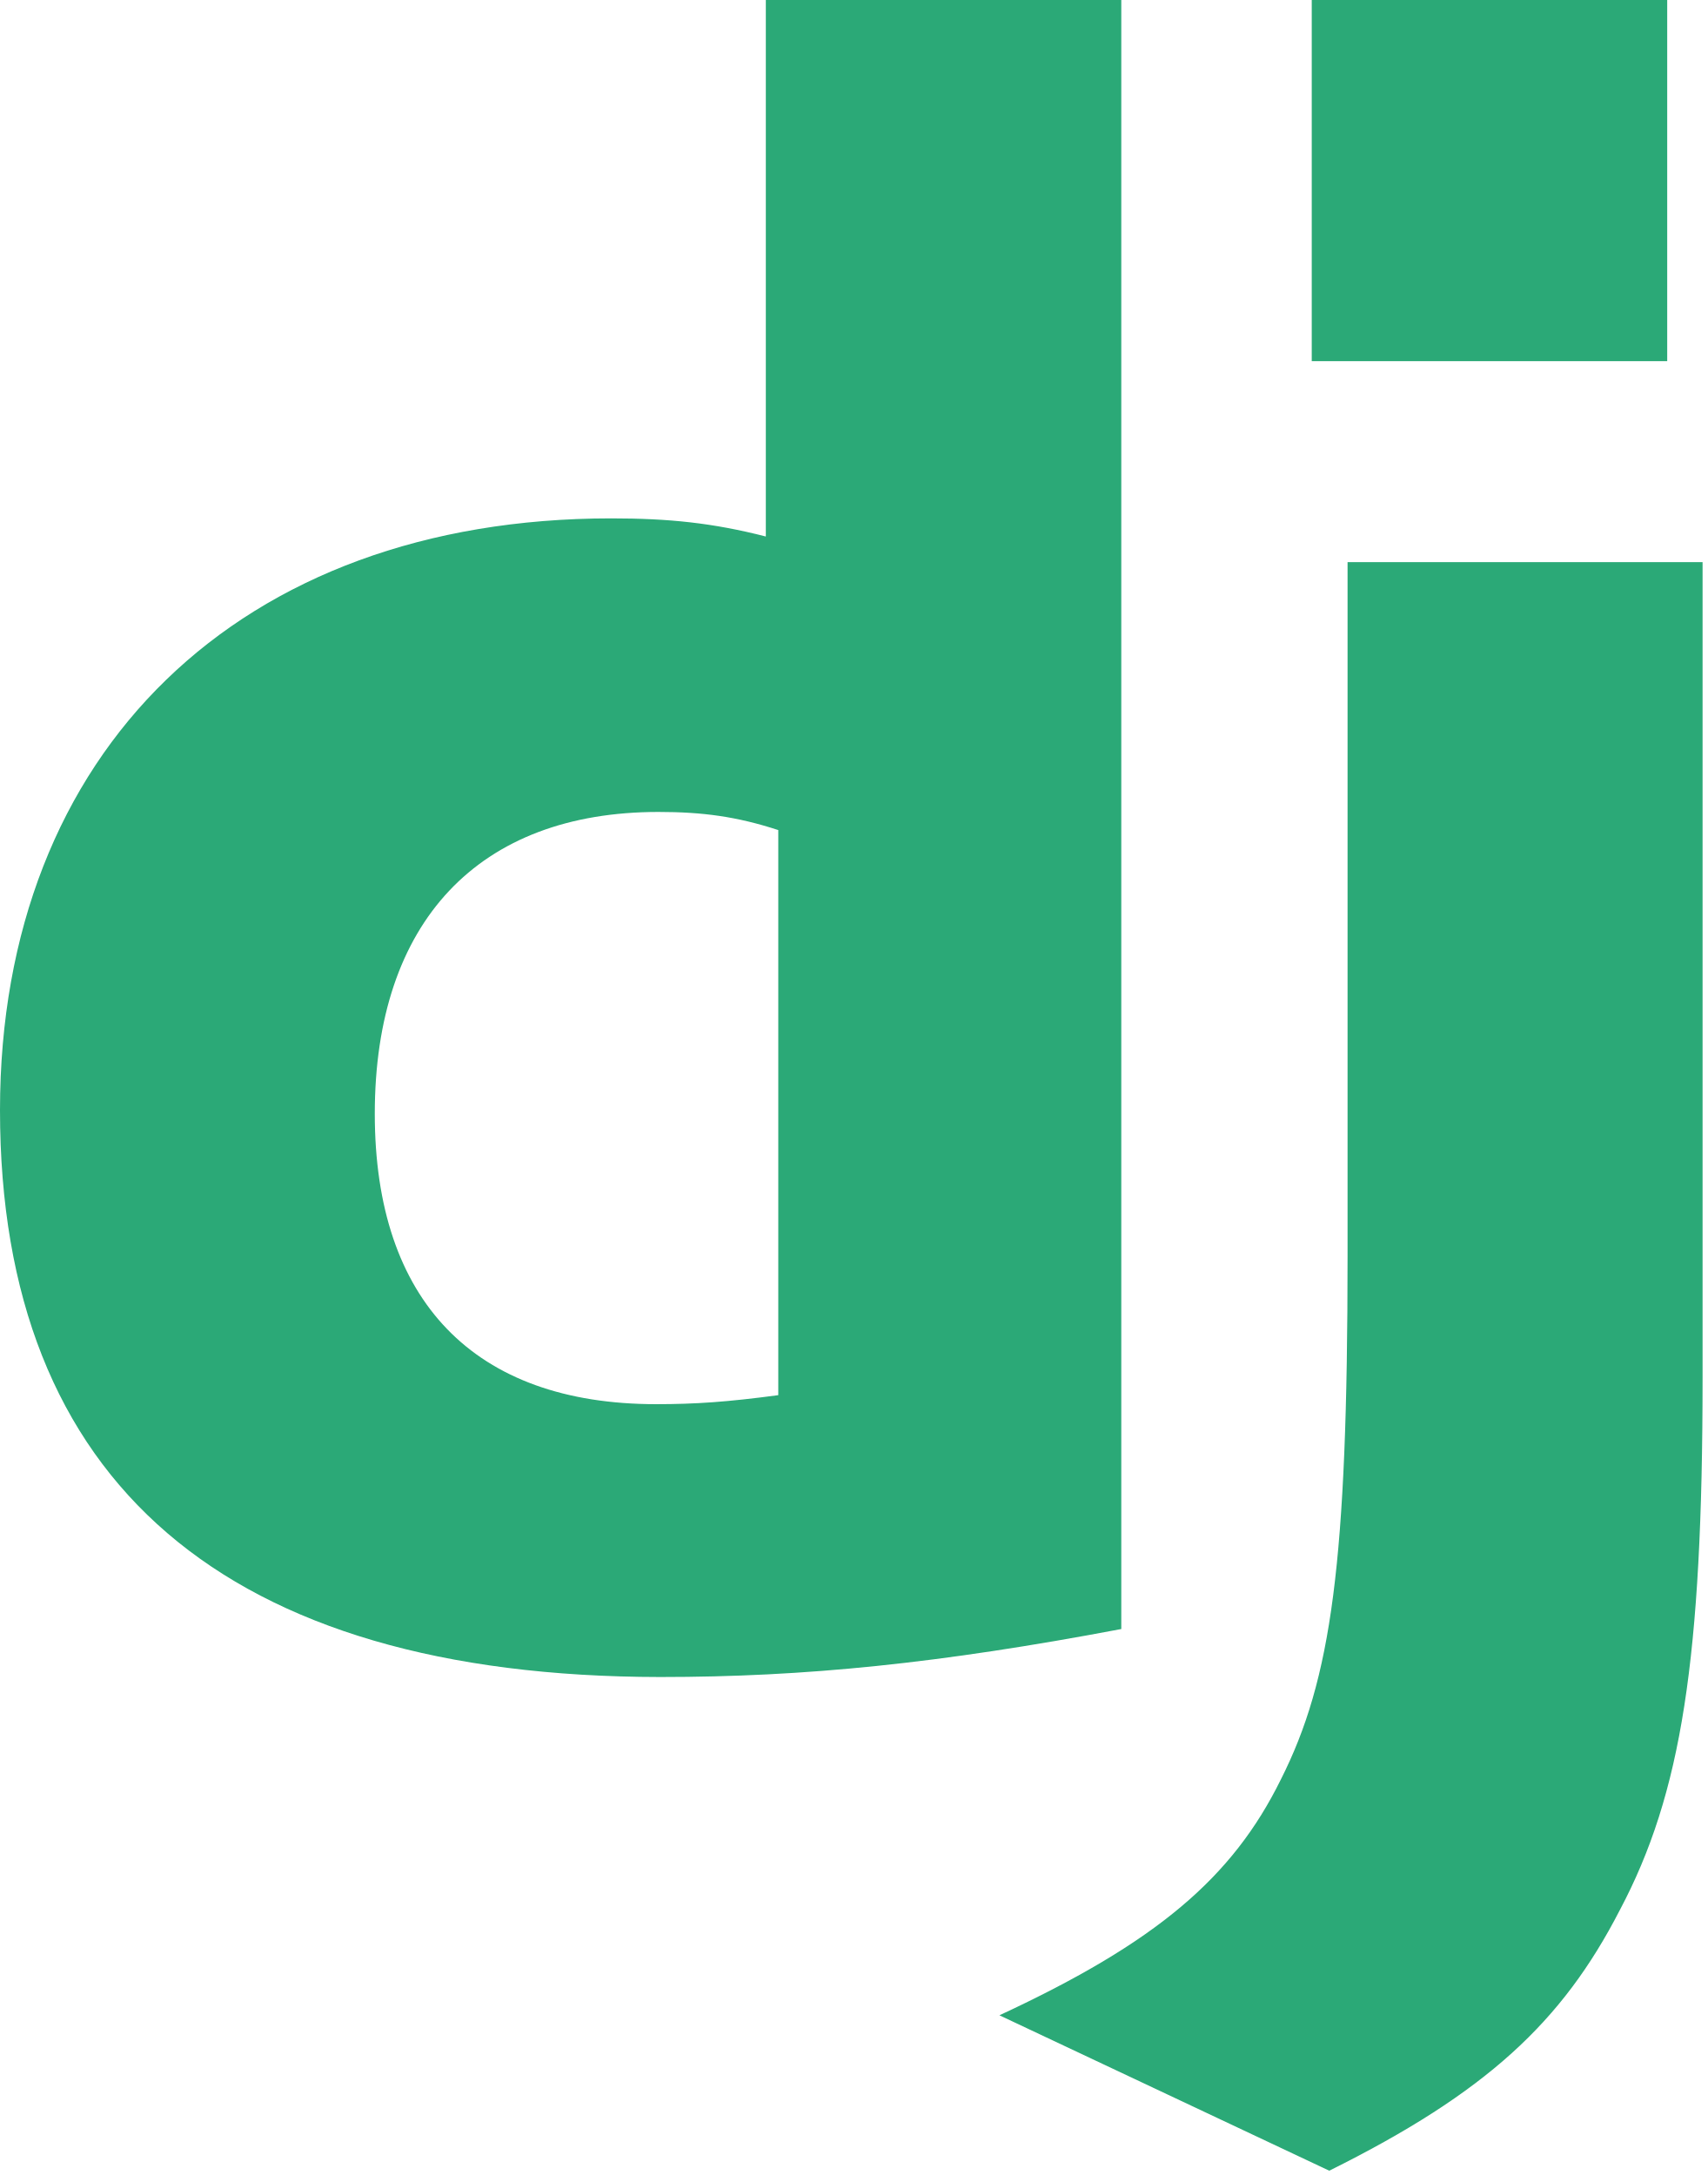
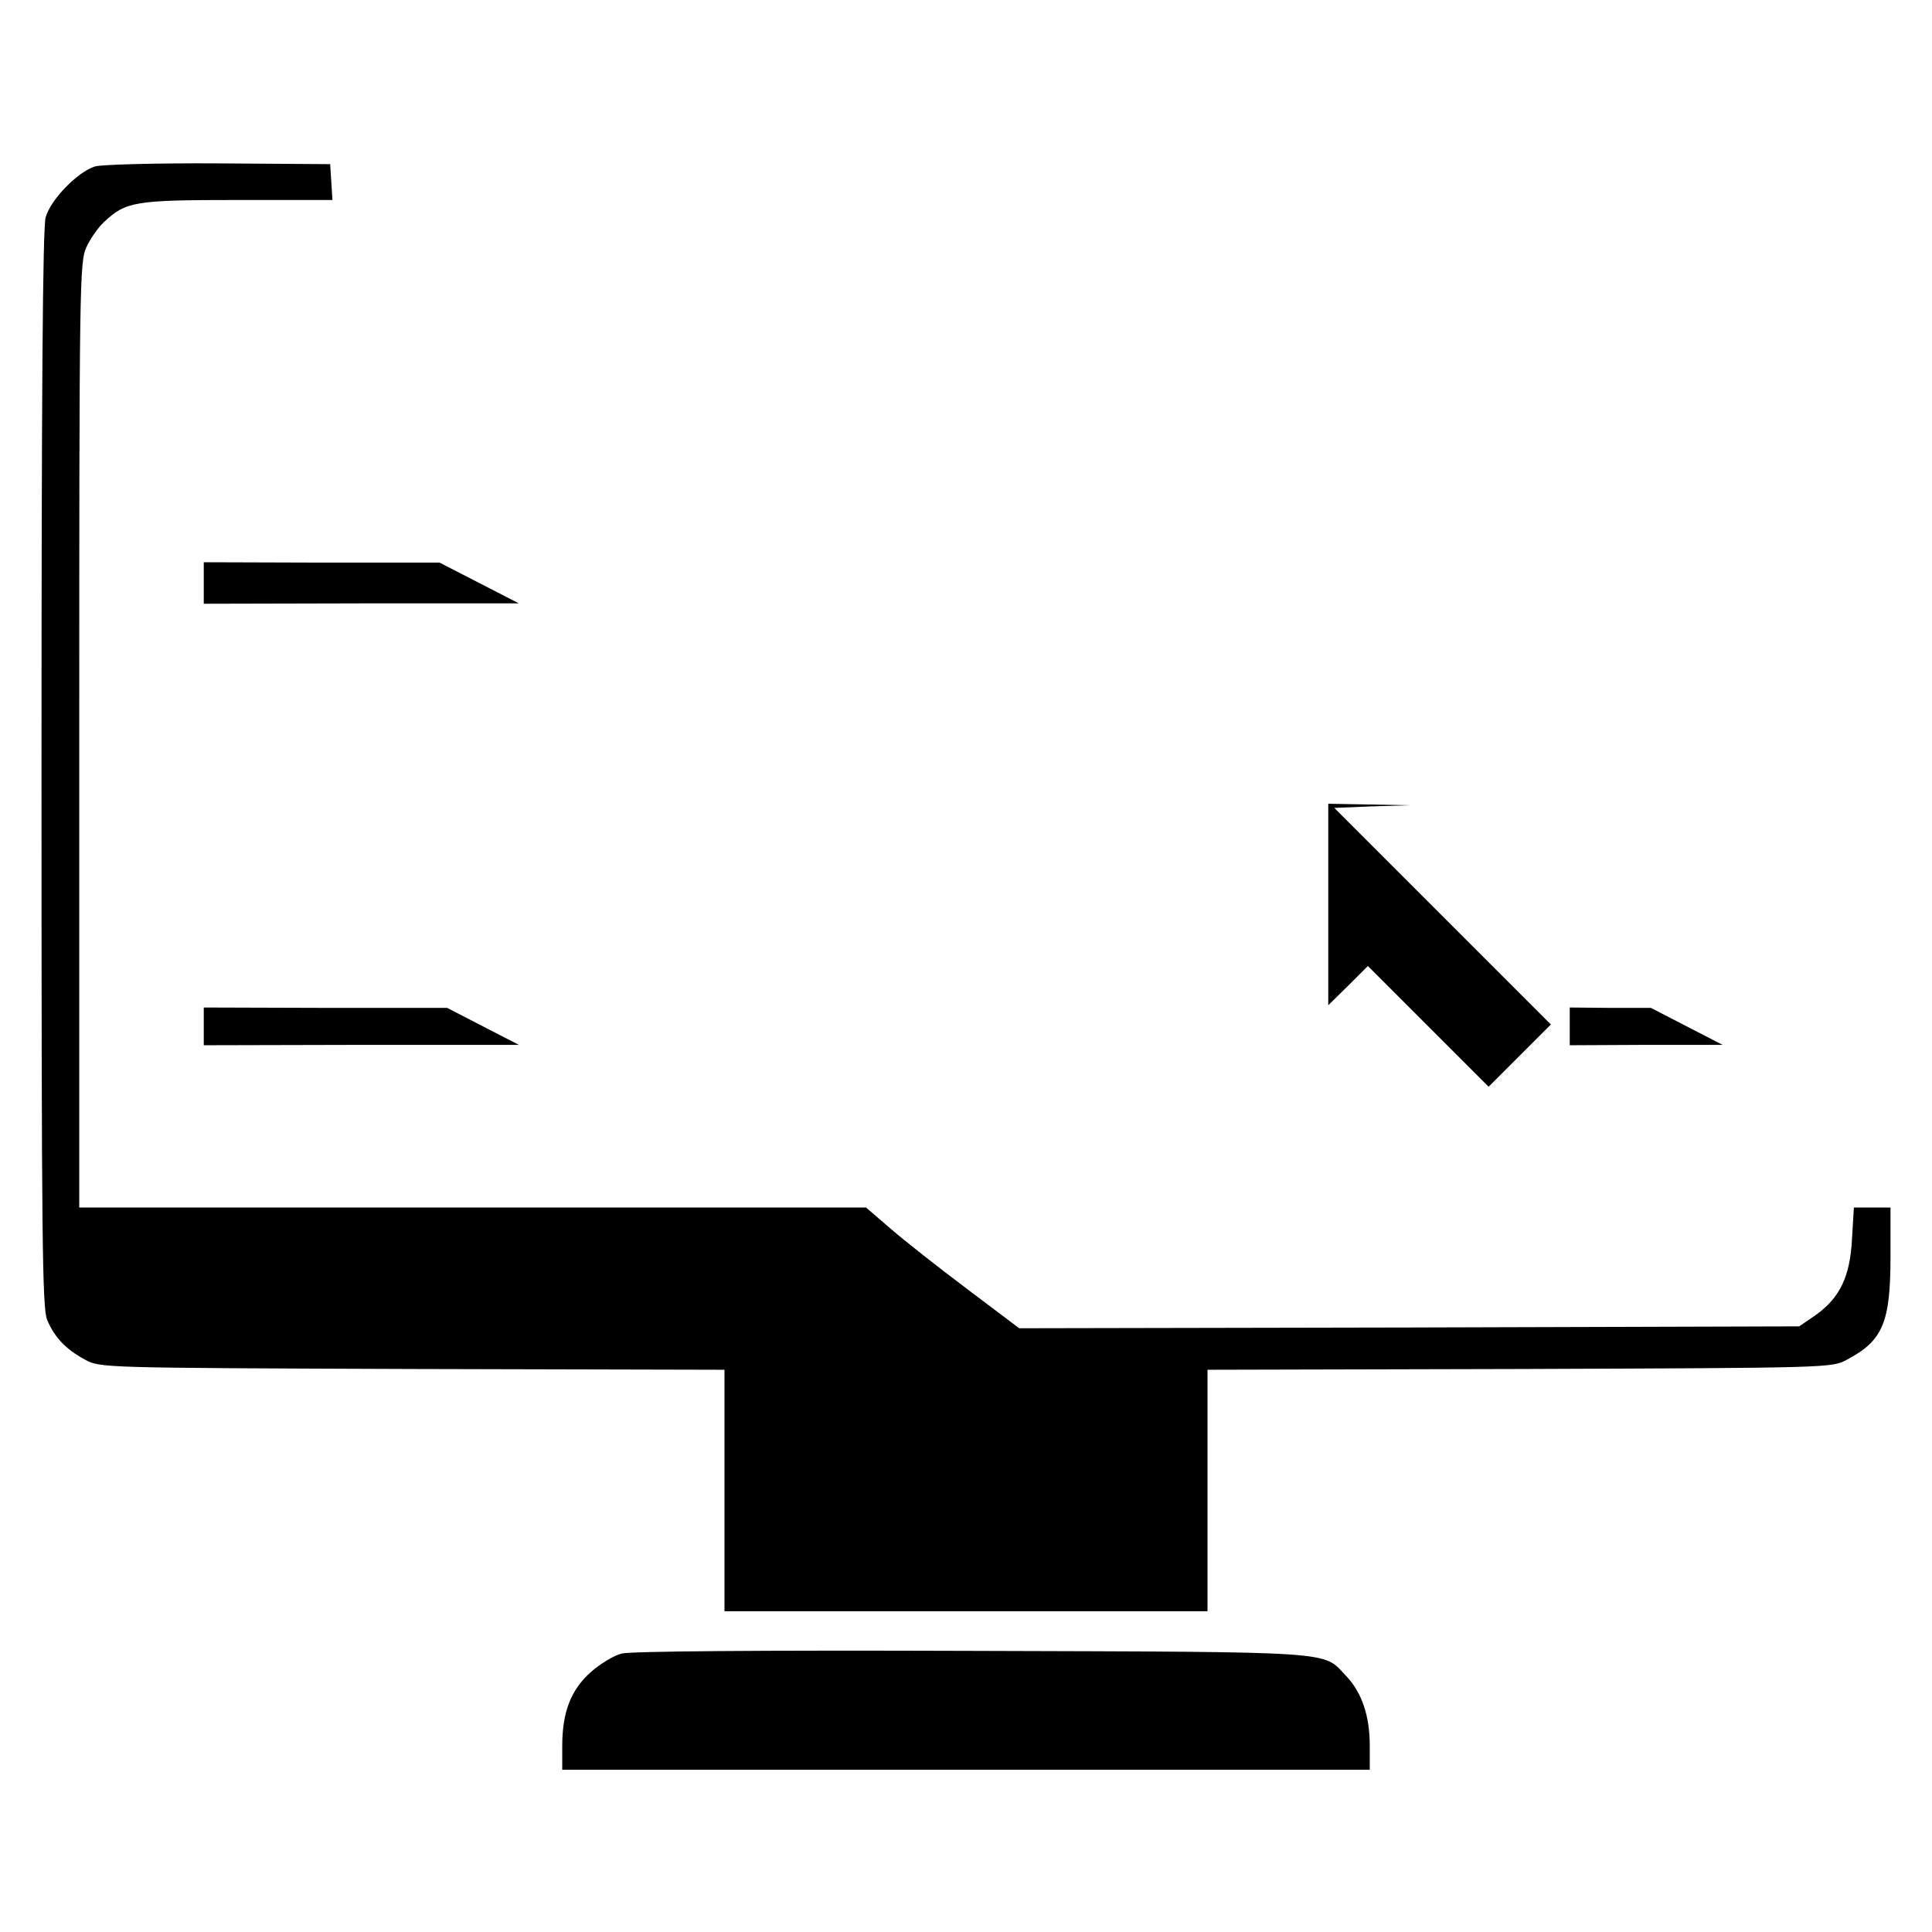
- <svg xmlns="http://www.w3.org/2000/svg" width="1963" height="2500" viewBox="0 0 256 326" preserveAspectRatio="xMinYMin meet">
-   <g fill="#2BA977">
-     <path d="M114.784 0h53.278v244.191c-27.29 5.162-47.38 7.193-69.117 7.193C33.873 251.316 0 222.245 0 166.412c0-53.795 35.93-88.708 91.608-88.708 8.64 0 15.222.68 23.176 2.717V0zm1.867 124.427c-6.24-2.038-11.382-2.717-17.965-2.717-26.947 0-42.512 16.437-42.512 45.243 0 28.046 14.88 43.532 42.17 43.532 5.896 0 10.696-.332 18.307-1.351v-84.707z" />
-     <path d="M255.187 84.26v122.263c0 42.105-3.154 62.353-12.411 79.81-8.64 16.783-20.022 27.366-43.541 39.055l-49.438-23.297c23.519-10.93 34.901-20.588 42.17-35.327 7.61-15.072 10.01-32.529 10.01-78.445V84.261h53.21zM196.608 0h53.278v54.135h-53.278V0z" />
+ <svg xmlns="http://www.w3.org/2000/svg" version="1.0" width="512pt" height="512pt" viewBox="0 0 512 512" preserveAspectRatio="xMidYMid meet">
+   <g transform="translate(0,512) scale(0.1,-0.1)" fill="#000000" stroke="none">
+     <path d="M252 4679 c-46 -14 -118 -88 -131 -135 -8 -27 -11 -483 -11 -1462 0 -1262 2 -1427 15 -1460 20 -47 50 -78 100 -105 40 -22 42 -22 867 -25 l828 -2 0 -320 0 -320 640 0 640 0 0 320 0 320 828 2 c825 3 827 3 867 25 95 50 115 99 115 273 l0 130 -49 0 -48 0 -5 -83 c-5 -100 -32 -156 -96 -202 l-44 -30 -1033 -3 -1034 -2 -138 104 c-76 57 -167 129 -203 160 l-65 56 -1042 0 -1043 0 0 1253 c0 1197 1 1254 19 1292 10 22 31 52 47 67 58 54 81 58 354 58 l251 0 -3 48 -3 47 -295 2 c-166 1 -310 -3 -328 -8z" />
+     <path d="M540 3575 l0 -55 418 1 417 0 -105 54 -105 54 -312 0 -313 1 0 -55z" />
+     <path d="M3520 2723 l0 -267 53 52 52 52 160 -160 160 -160 82 82 83 83 -287 287 -287 287 99 4 100 3 -107 2 -108 2 0 -267z" />
+     <path d="M540 2400 l0 -50 418 1 417 0 -95 49 -95 49 -322 0 -323 1 0 -50z" />
+     <path d="M4160 2400 l0 -50 203 1 202 0 -95 49 -95 49 -107 0 -108 1 0 -50z" />
+     <path d="M1648 738 c-21 -5 -57 -27 -82 -49 -53 -47 -76 -106 -76 -196 l0 -63 1070 0 1070 0 0 64 c0 79 -21 141 -63 185 -63 66 -11 63 -991 66 -569 2 -904 -1 -928 -7z" />
  </g>
</svg>
